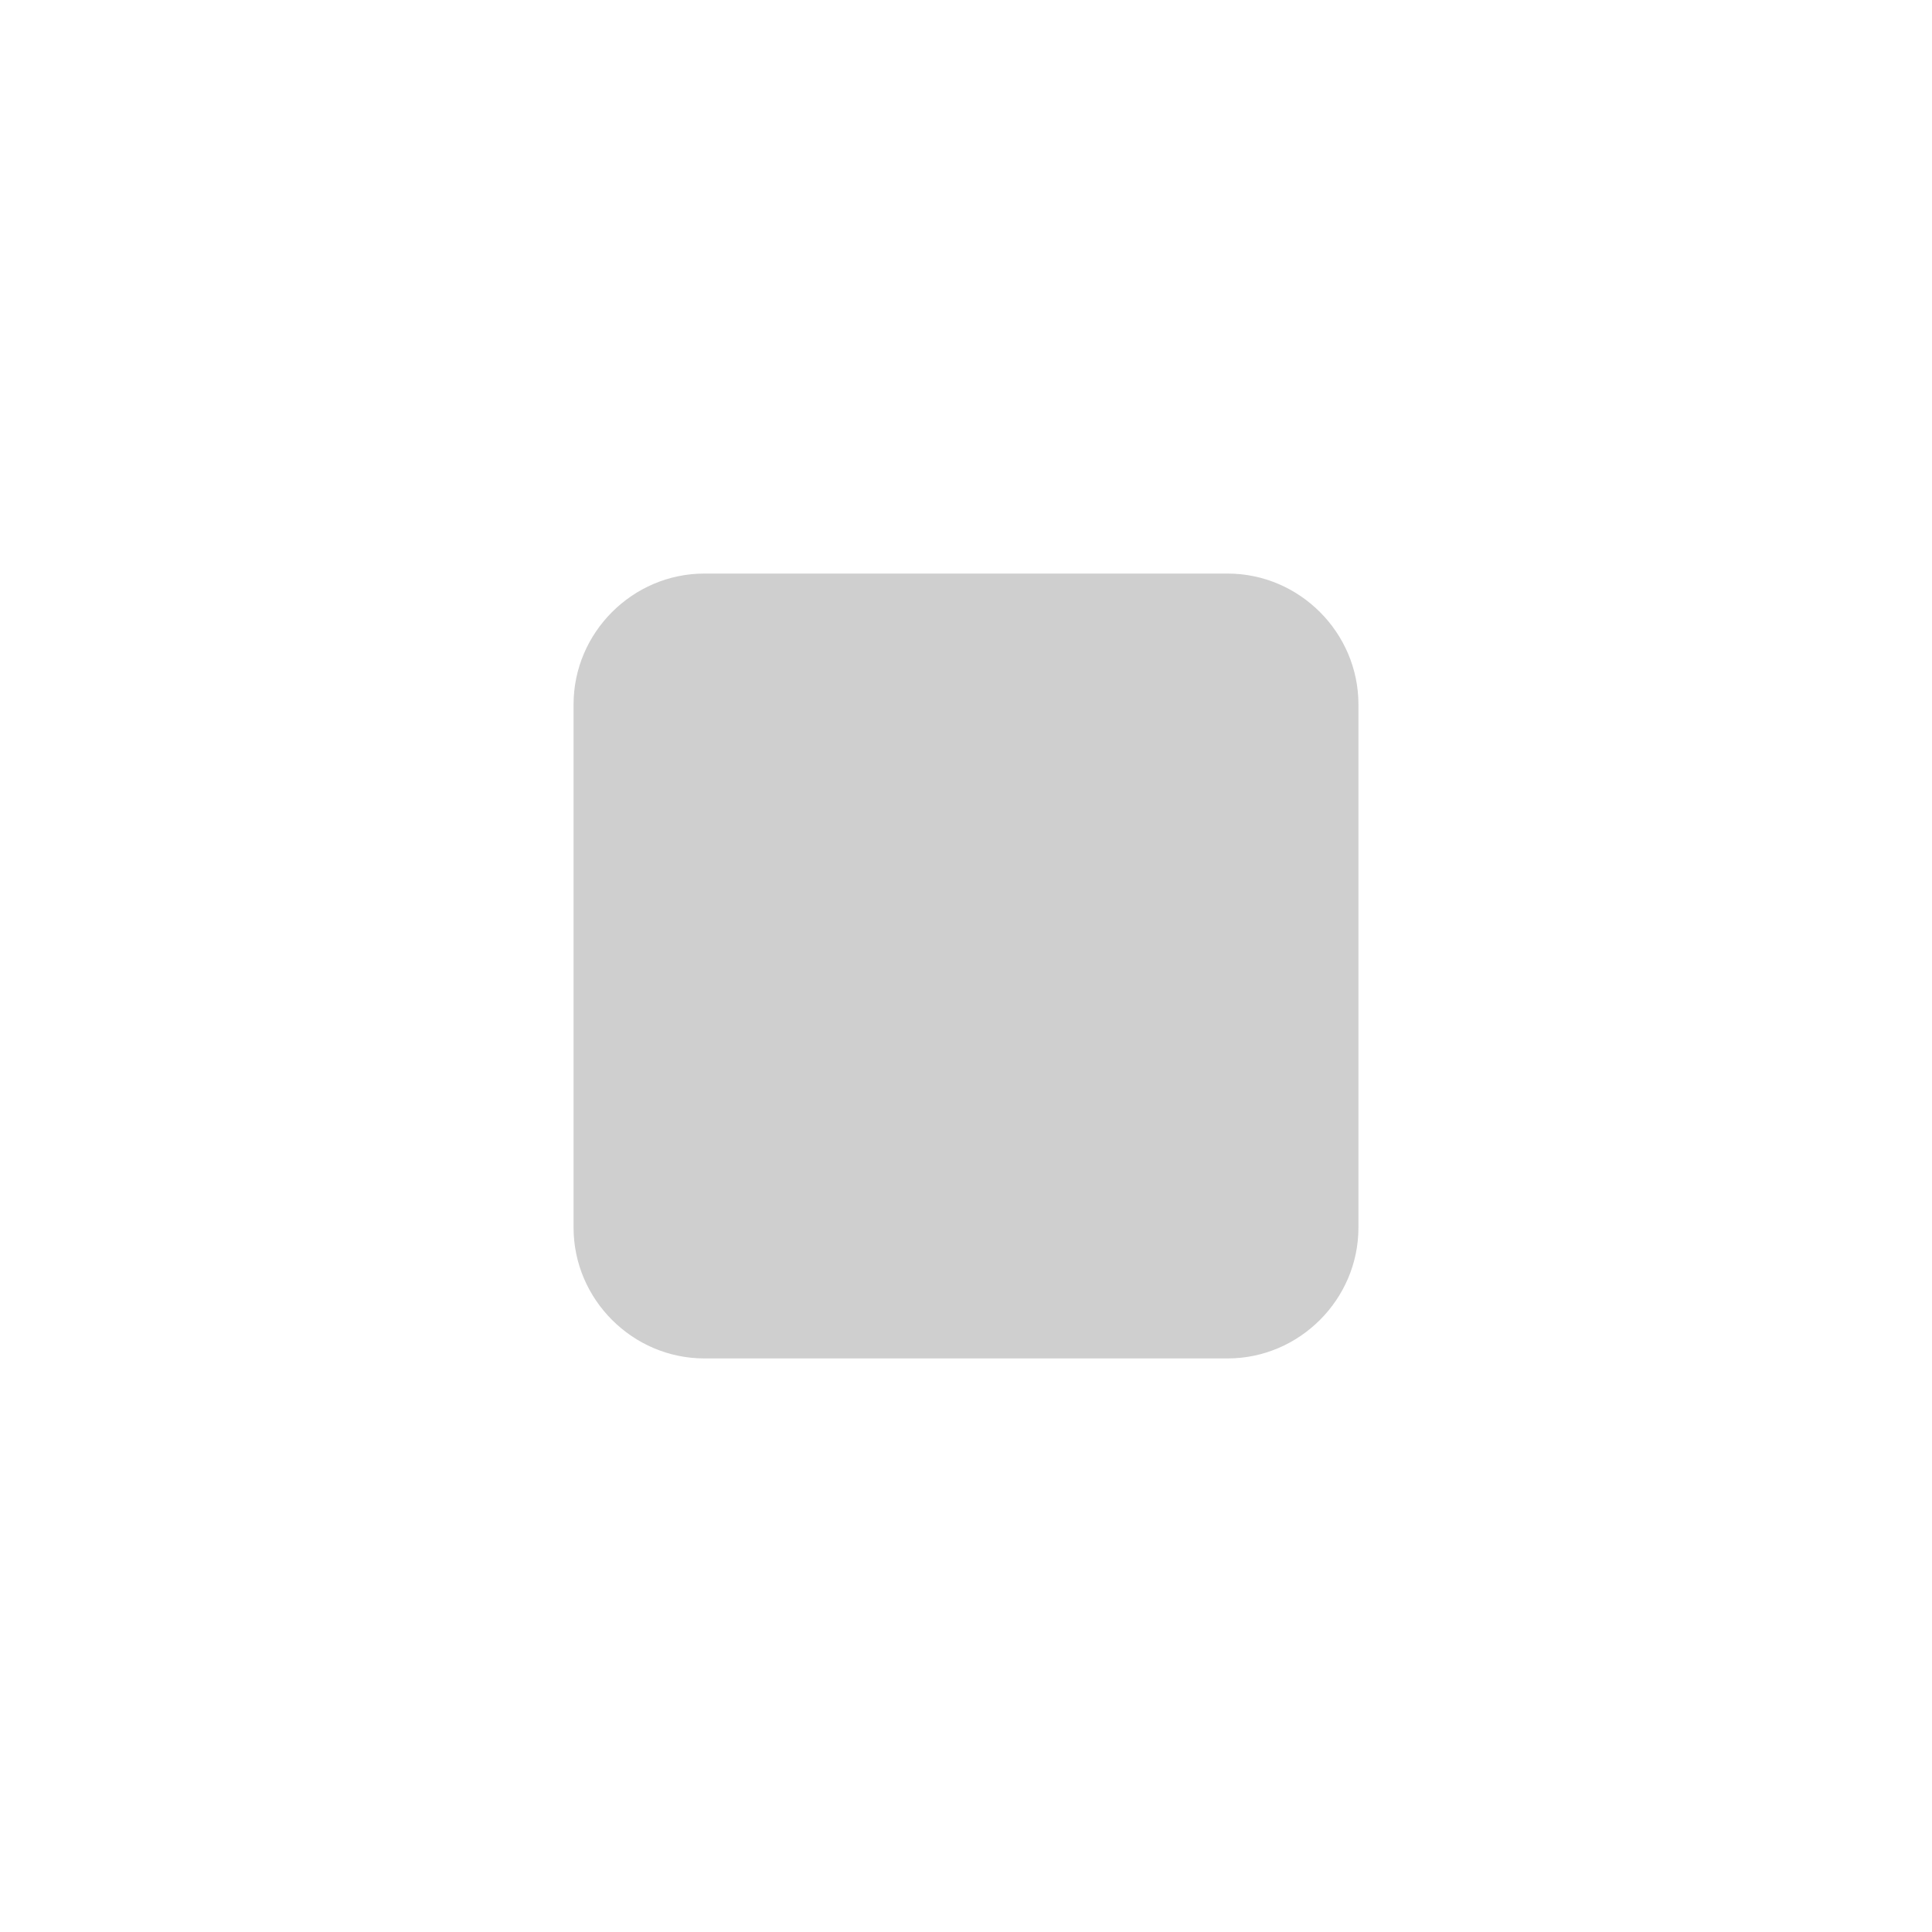
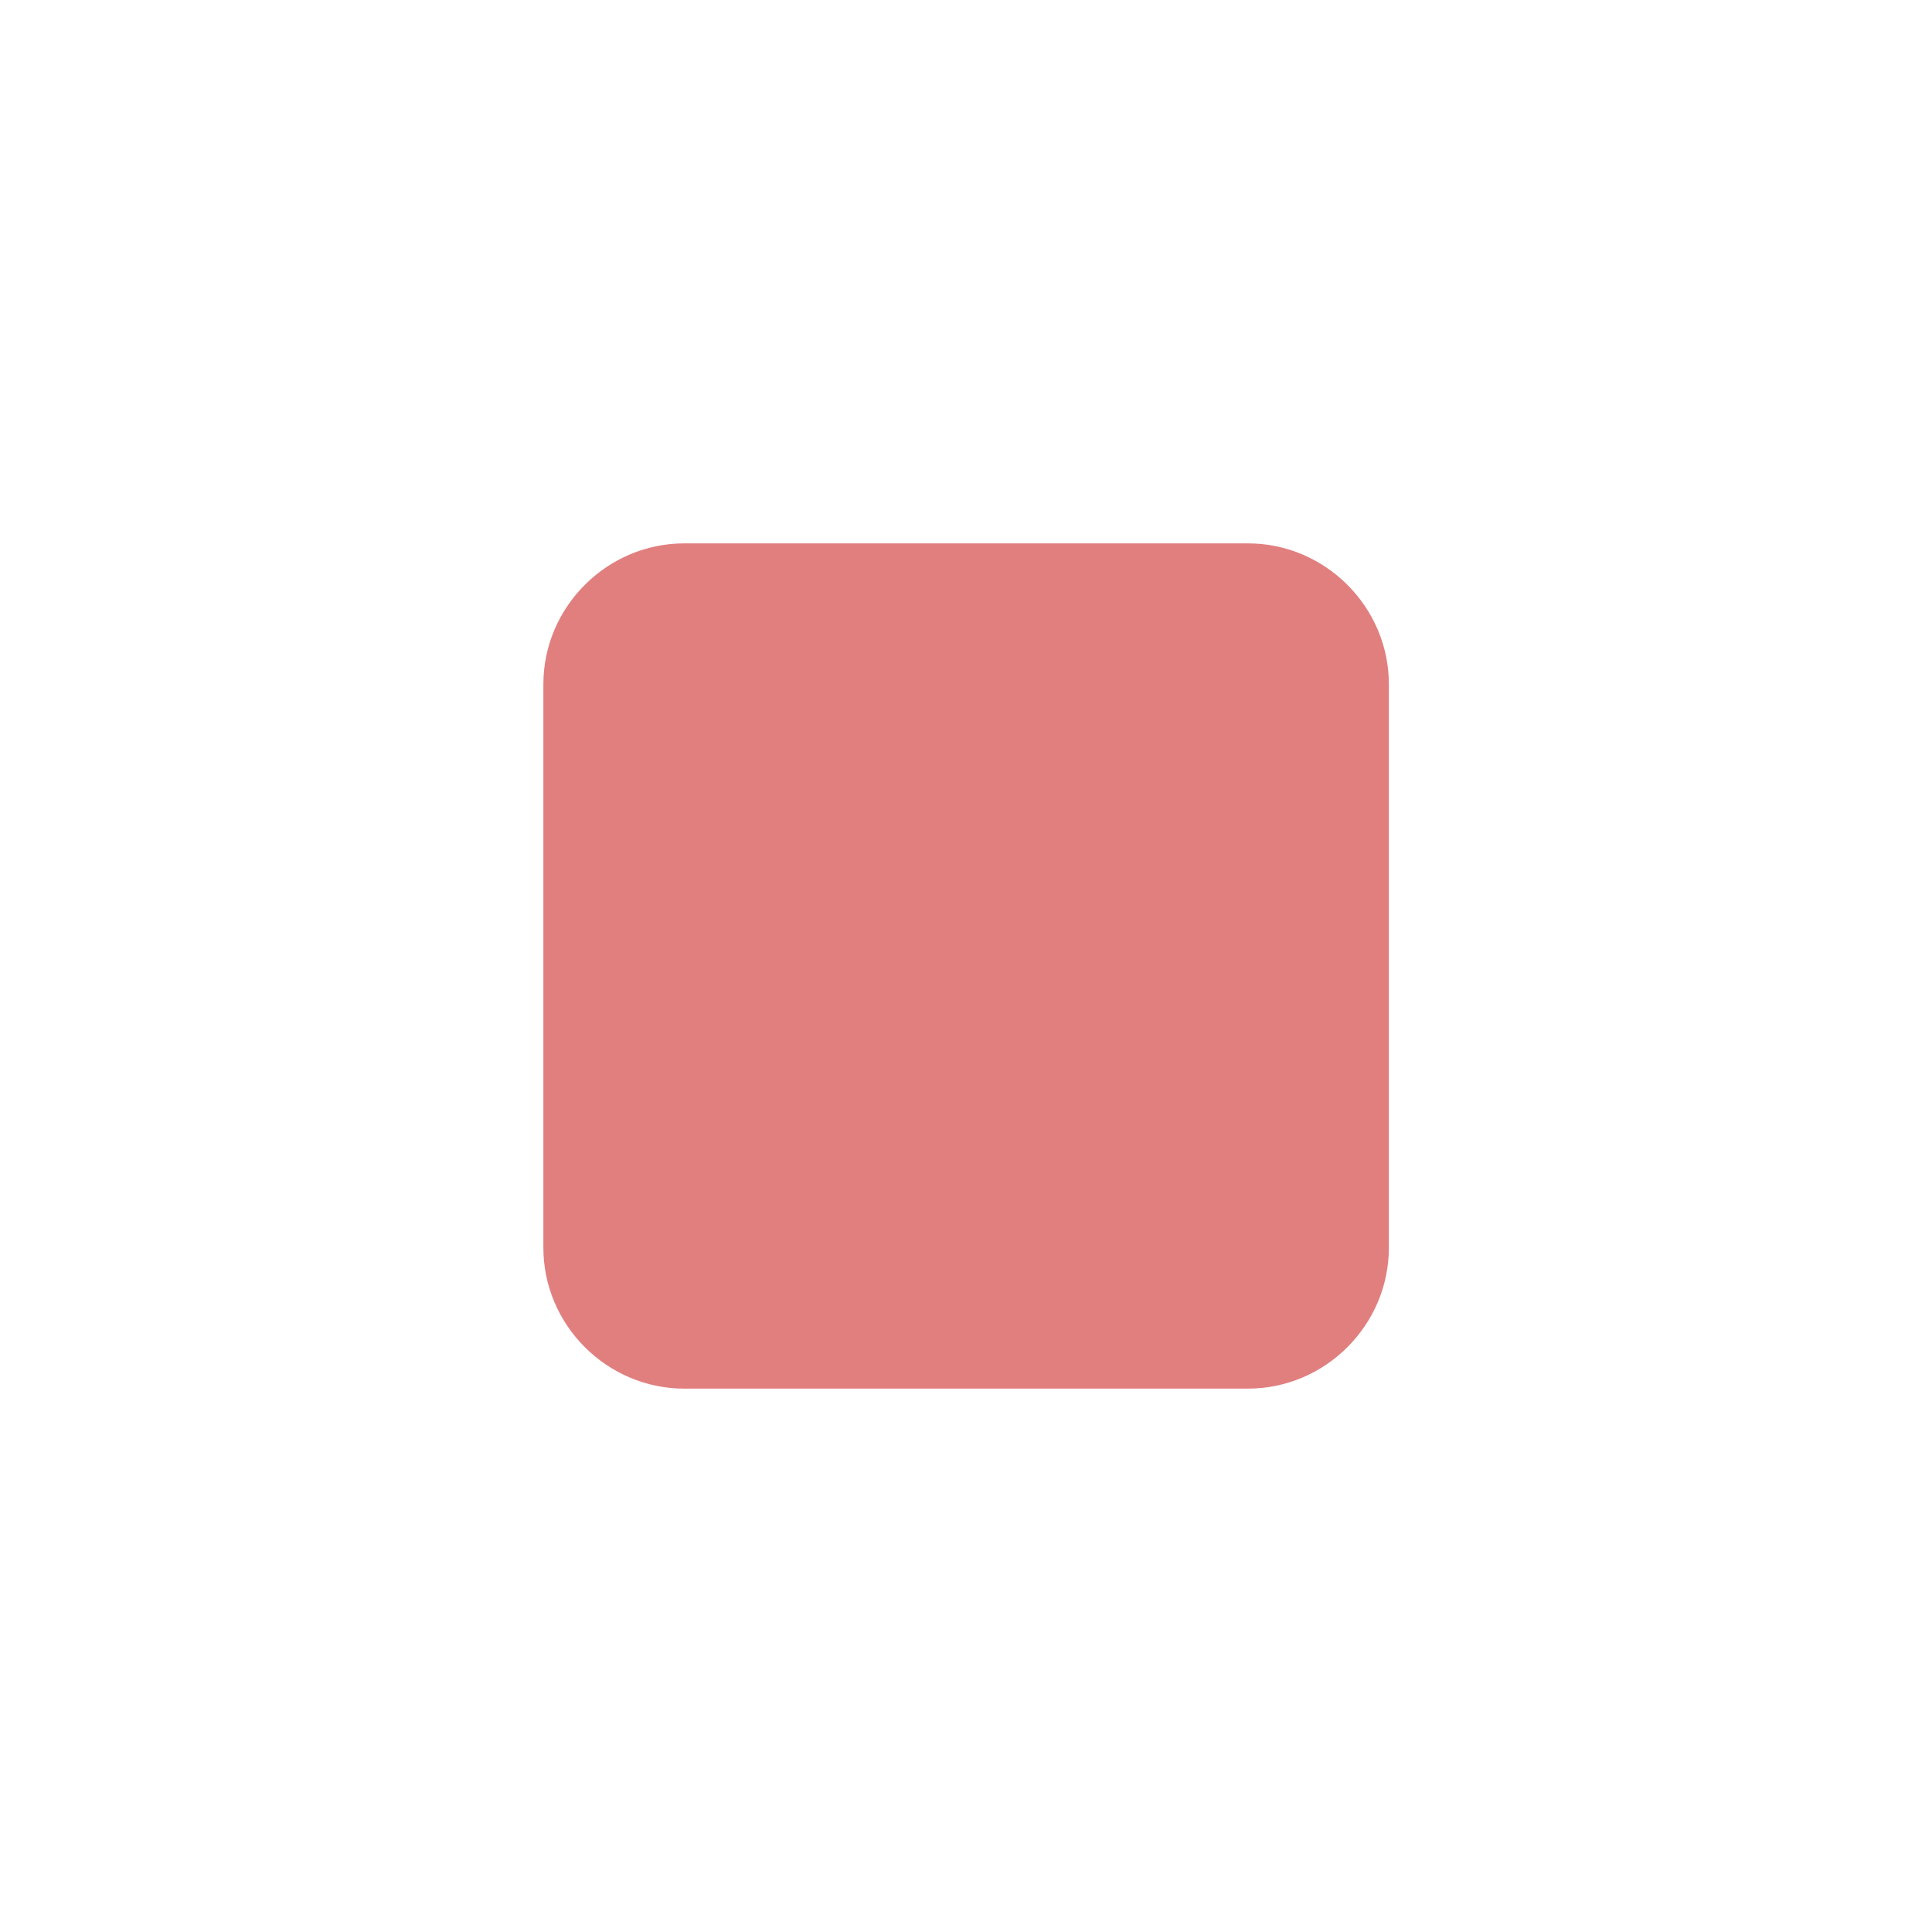
<svg xmlns="http://www.w3.org/2000/svg" width="100%" height="100%" viewBox="0 0 32 32" version="1.1" xml:space="preserve" style="fill-rule:evenodd;clip-rule:evenodd;stroke-linejoin:round;stroke-miterlimit:2;">
-   <g id="stop" transform="matrix(1.44444,0,0,1.44444,4.44444,4.44444)">
+   <g id="stop" transform="matrix(1.55601,0,0,1.55556,3.55396,3.55556)">
    <g id="stop1">
      <g id="stop2">
-         <path d="M5,3.5L11,3.5C11.823,3.5 12.5,4.177 12.5,5L12.5,11C12.5,11.823 11.823,12.5 11,12.5L5,12.5C4.177,12.5 3.5,11.823 3.5,11L3.5,5C3.5,4.177 4.177,3.5 5,3.5Z" style="fill:rgb(207,207,207);fill-rule:nonzero;" />
+         <path d="M5,3.5L11,3.5C11.823,3.5 12.5,4.177 12.5,5L12.5,11C12.5,11.823 11.823,12.5 11,12.5L5,12.5C4.177,12.5 3.5,11.823 3.5,11L3.5,5C3.5,4.177 4.177,3.5 5,3.5Z" style="fill:rgb(225,127,127);fill-rule:nonzero;" />
      </g>
    </g>
  </g>
</svg>
